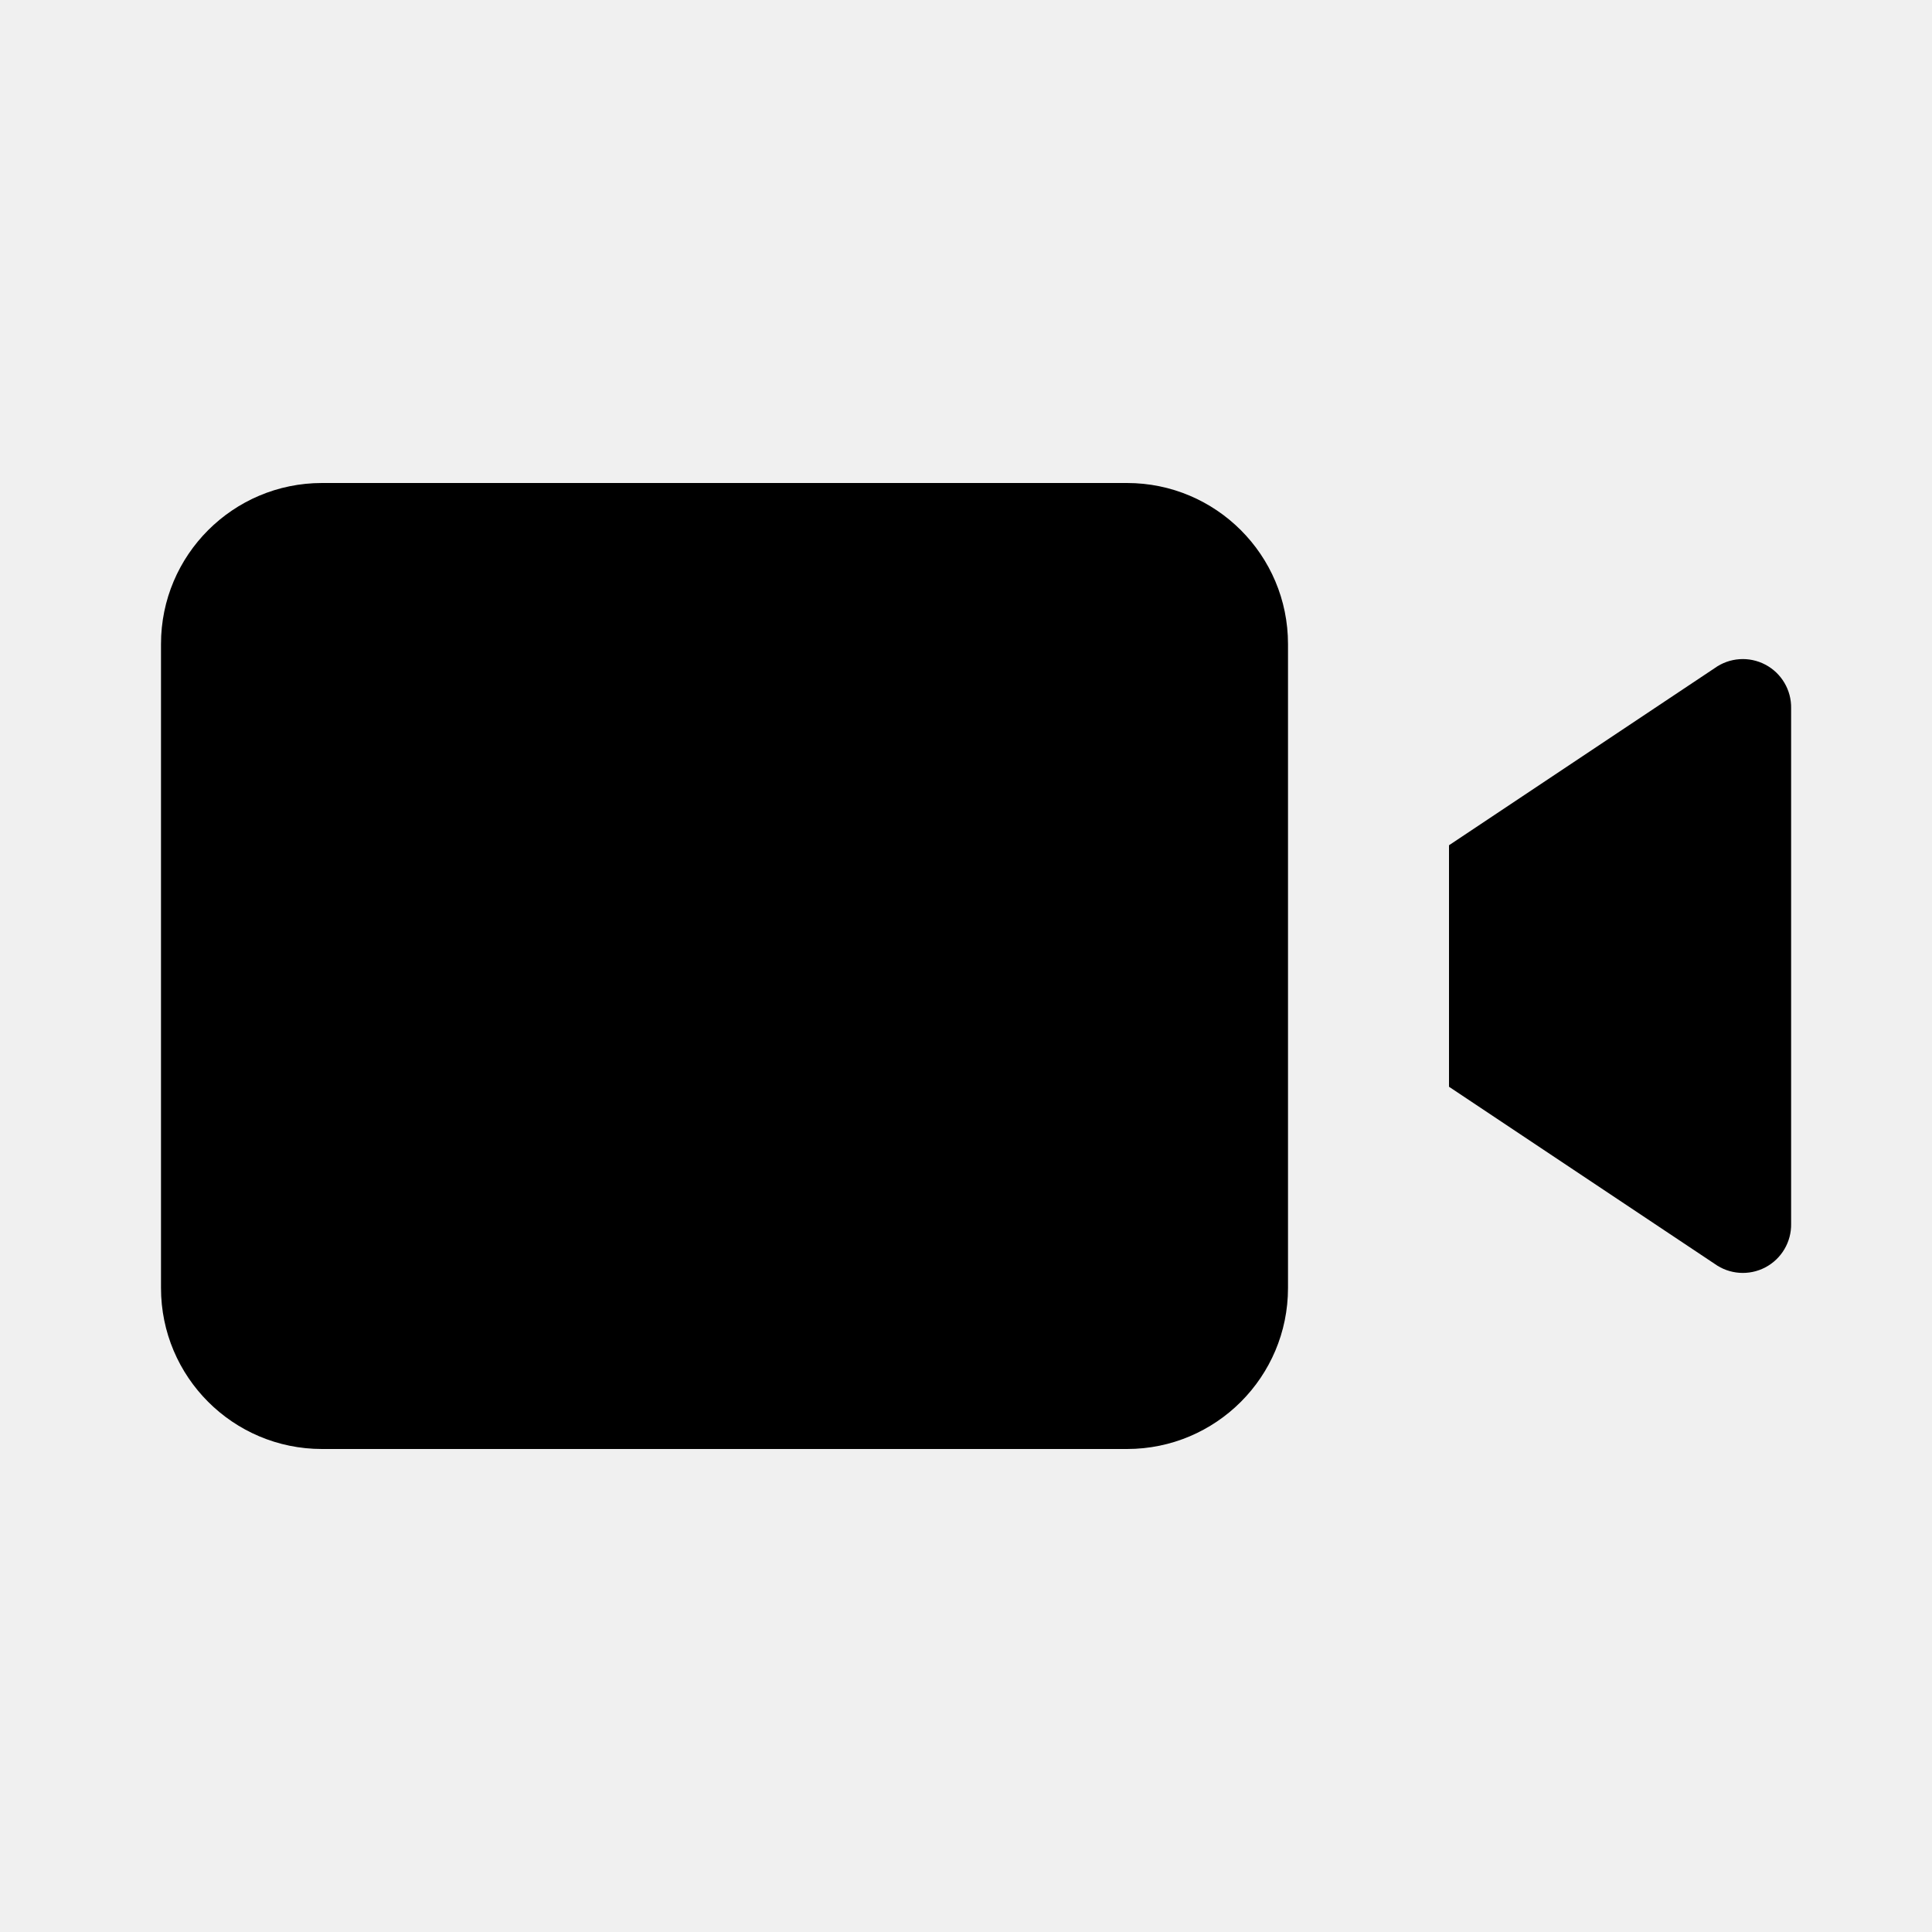
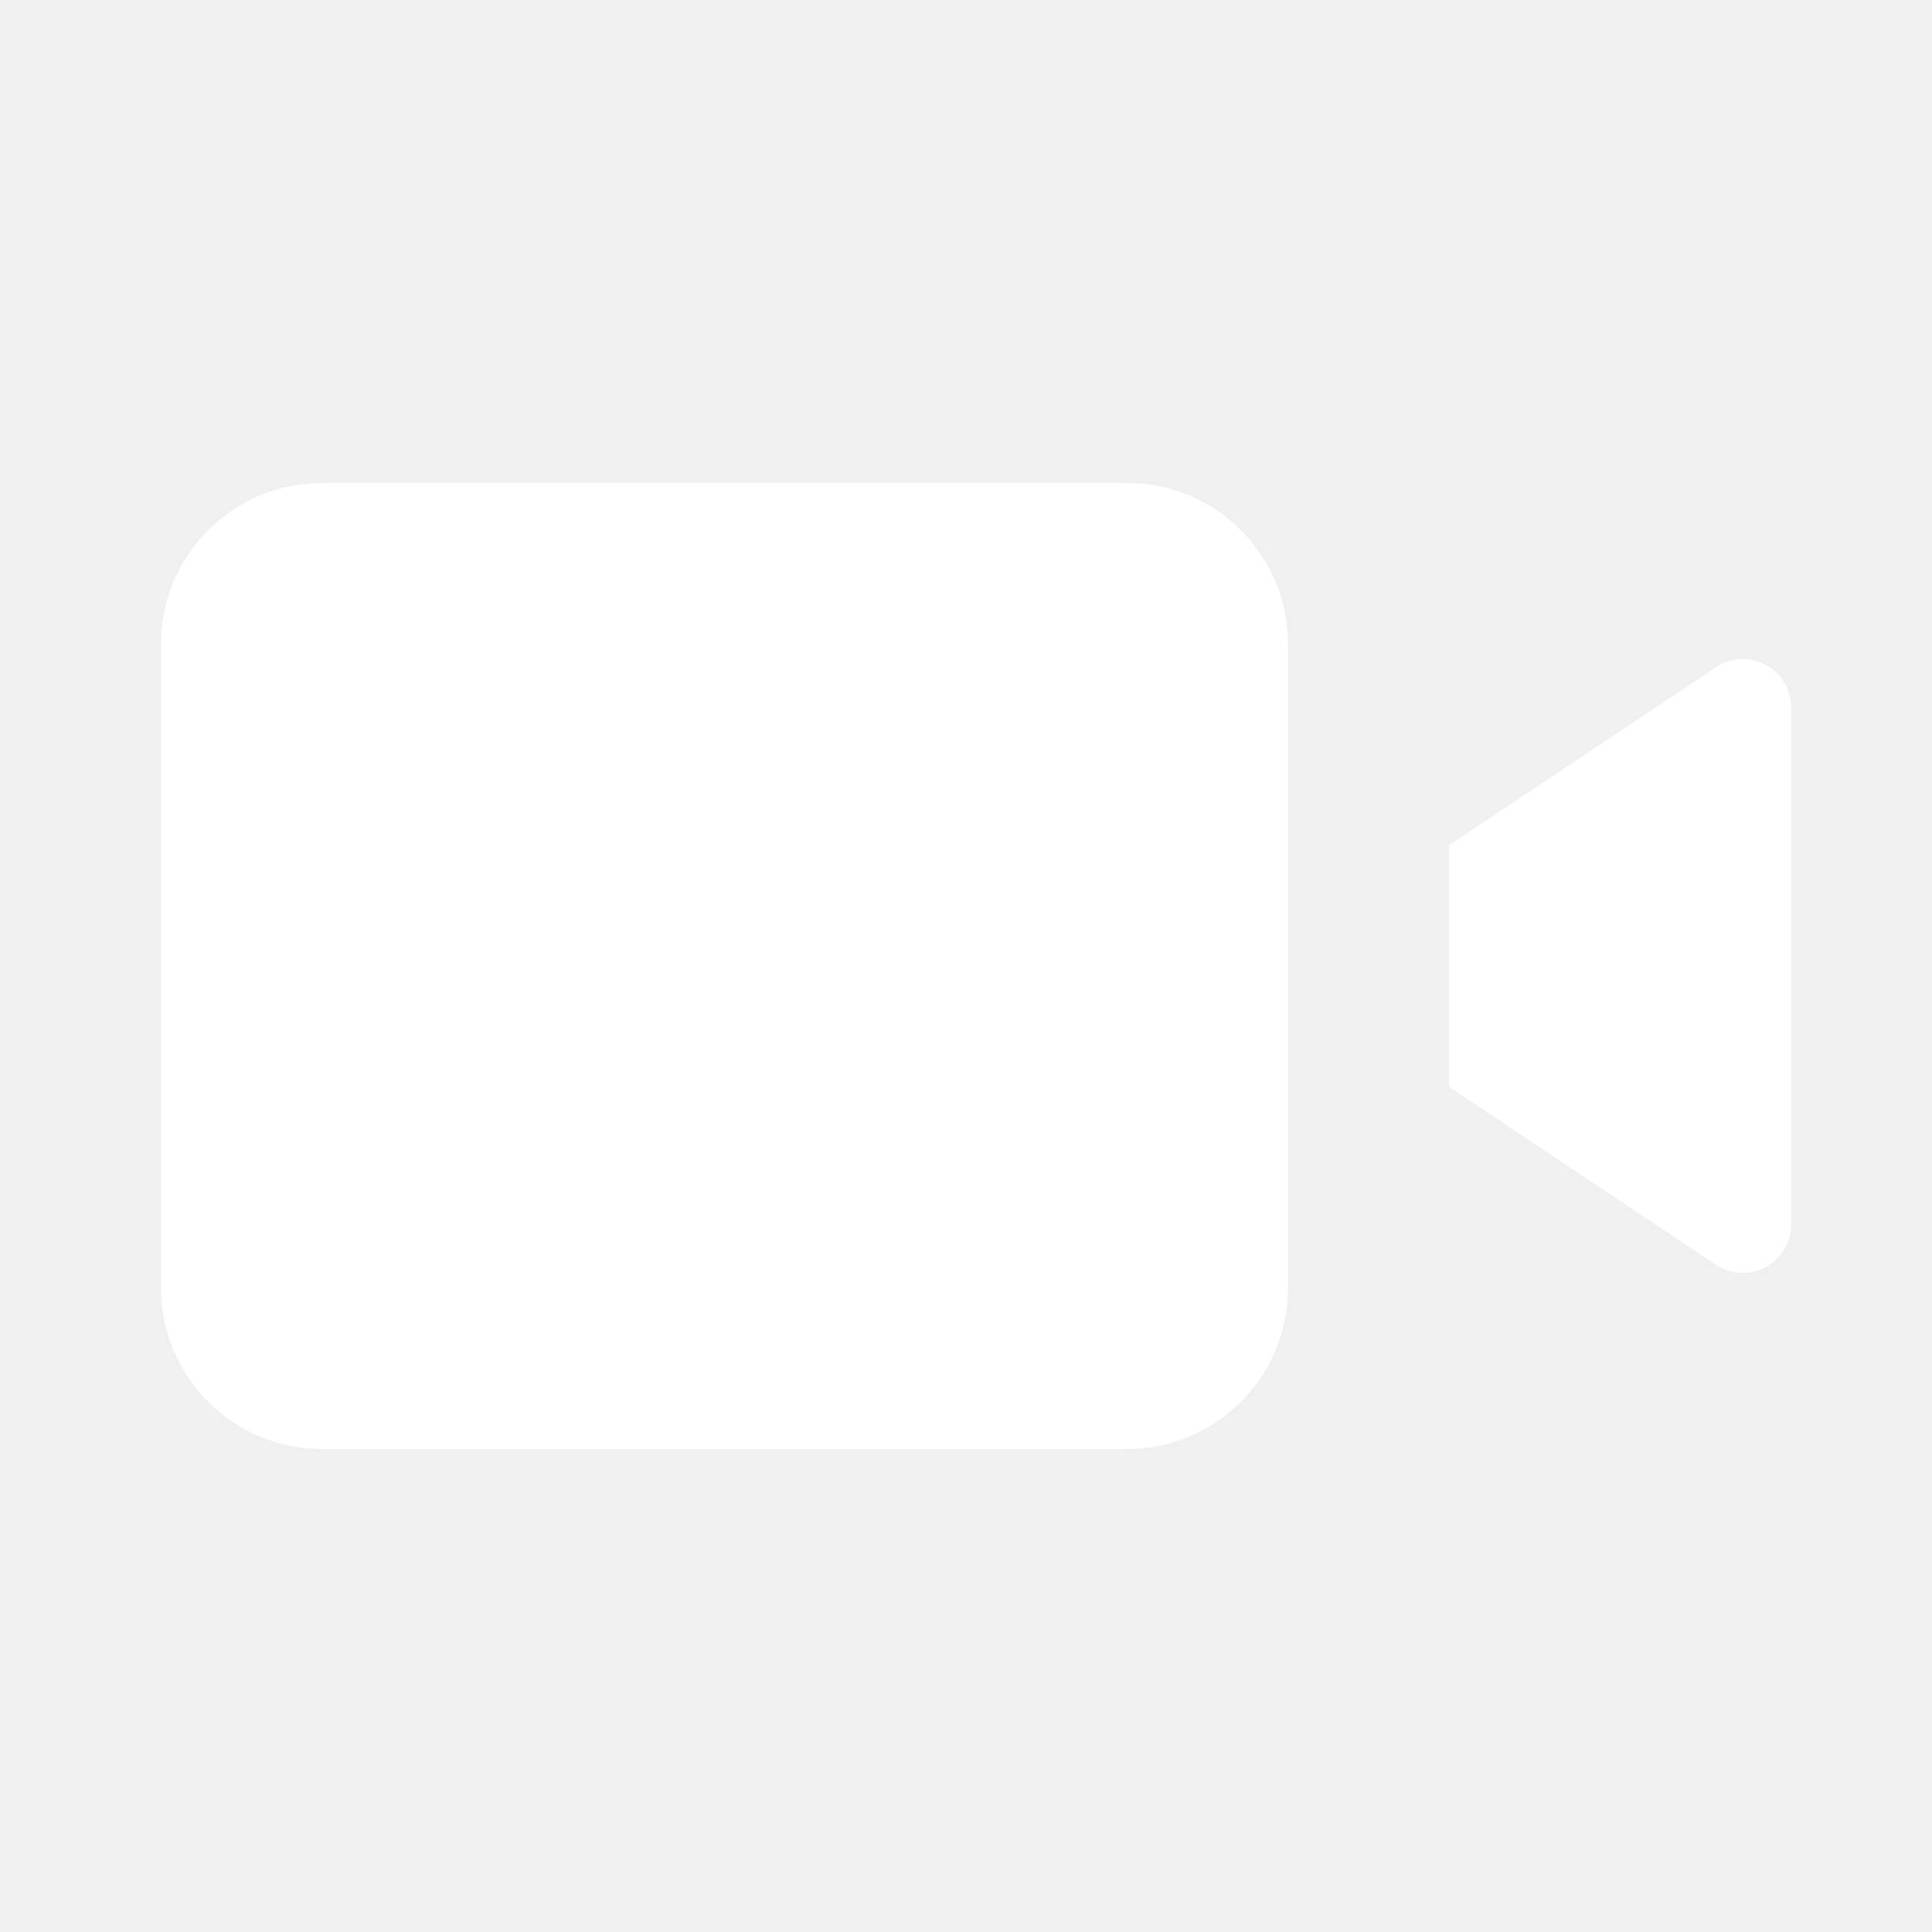
- <svg xmlns="http://www.w3.org/2000/svg" viewBox="0 0 24 24" fill="currentColor" width="24" height="24">
+ <svg xmlns="http://www.w3.org/2000/svg" viewBox="0 0 24 24" fill="#ffffff" width="24" height="24">
  <path d="M4 6h10a2 2 0 0 1 2 2v8a2 2 0 0 1-2 2H4a2 2 0 0 1-2-2V8a2 2 0 0 1 2-2zm14 4.5 3.3-2.2a.6.6 0 0 1 .95.5v6.4a.6.6 0 0 1-.95.5L18 13.5v-3z" />
</svg>
